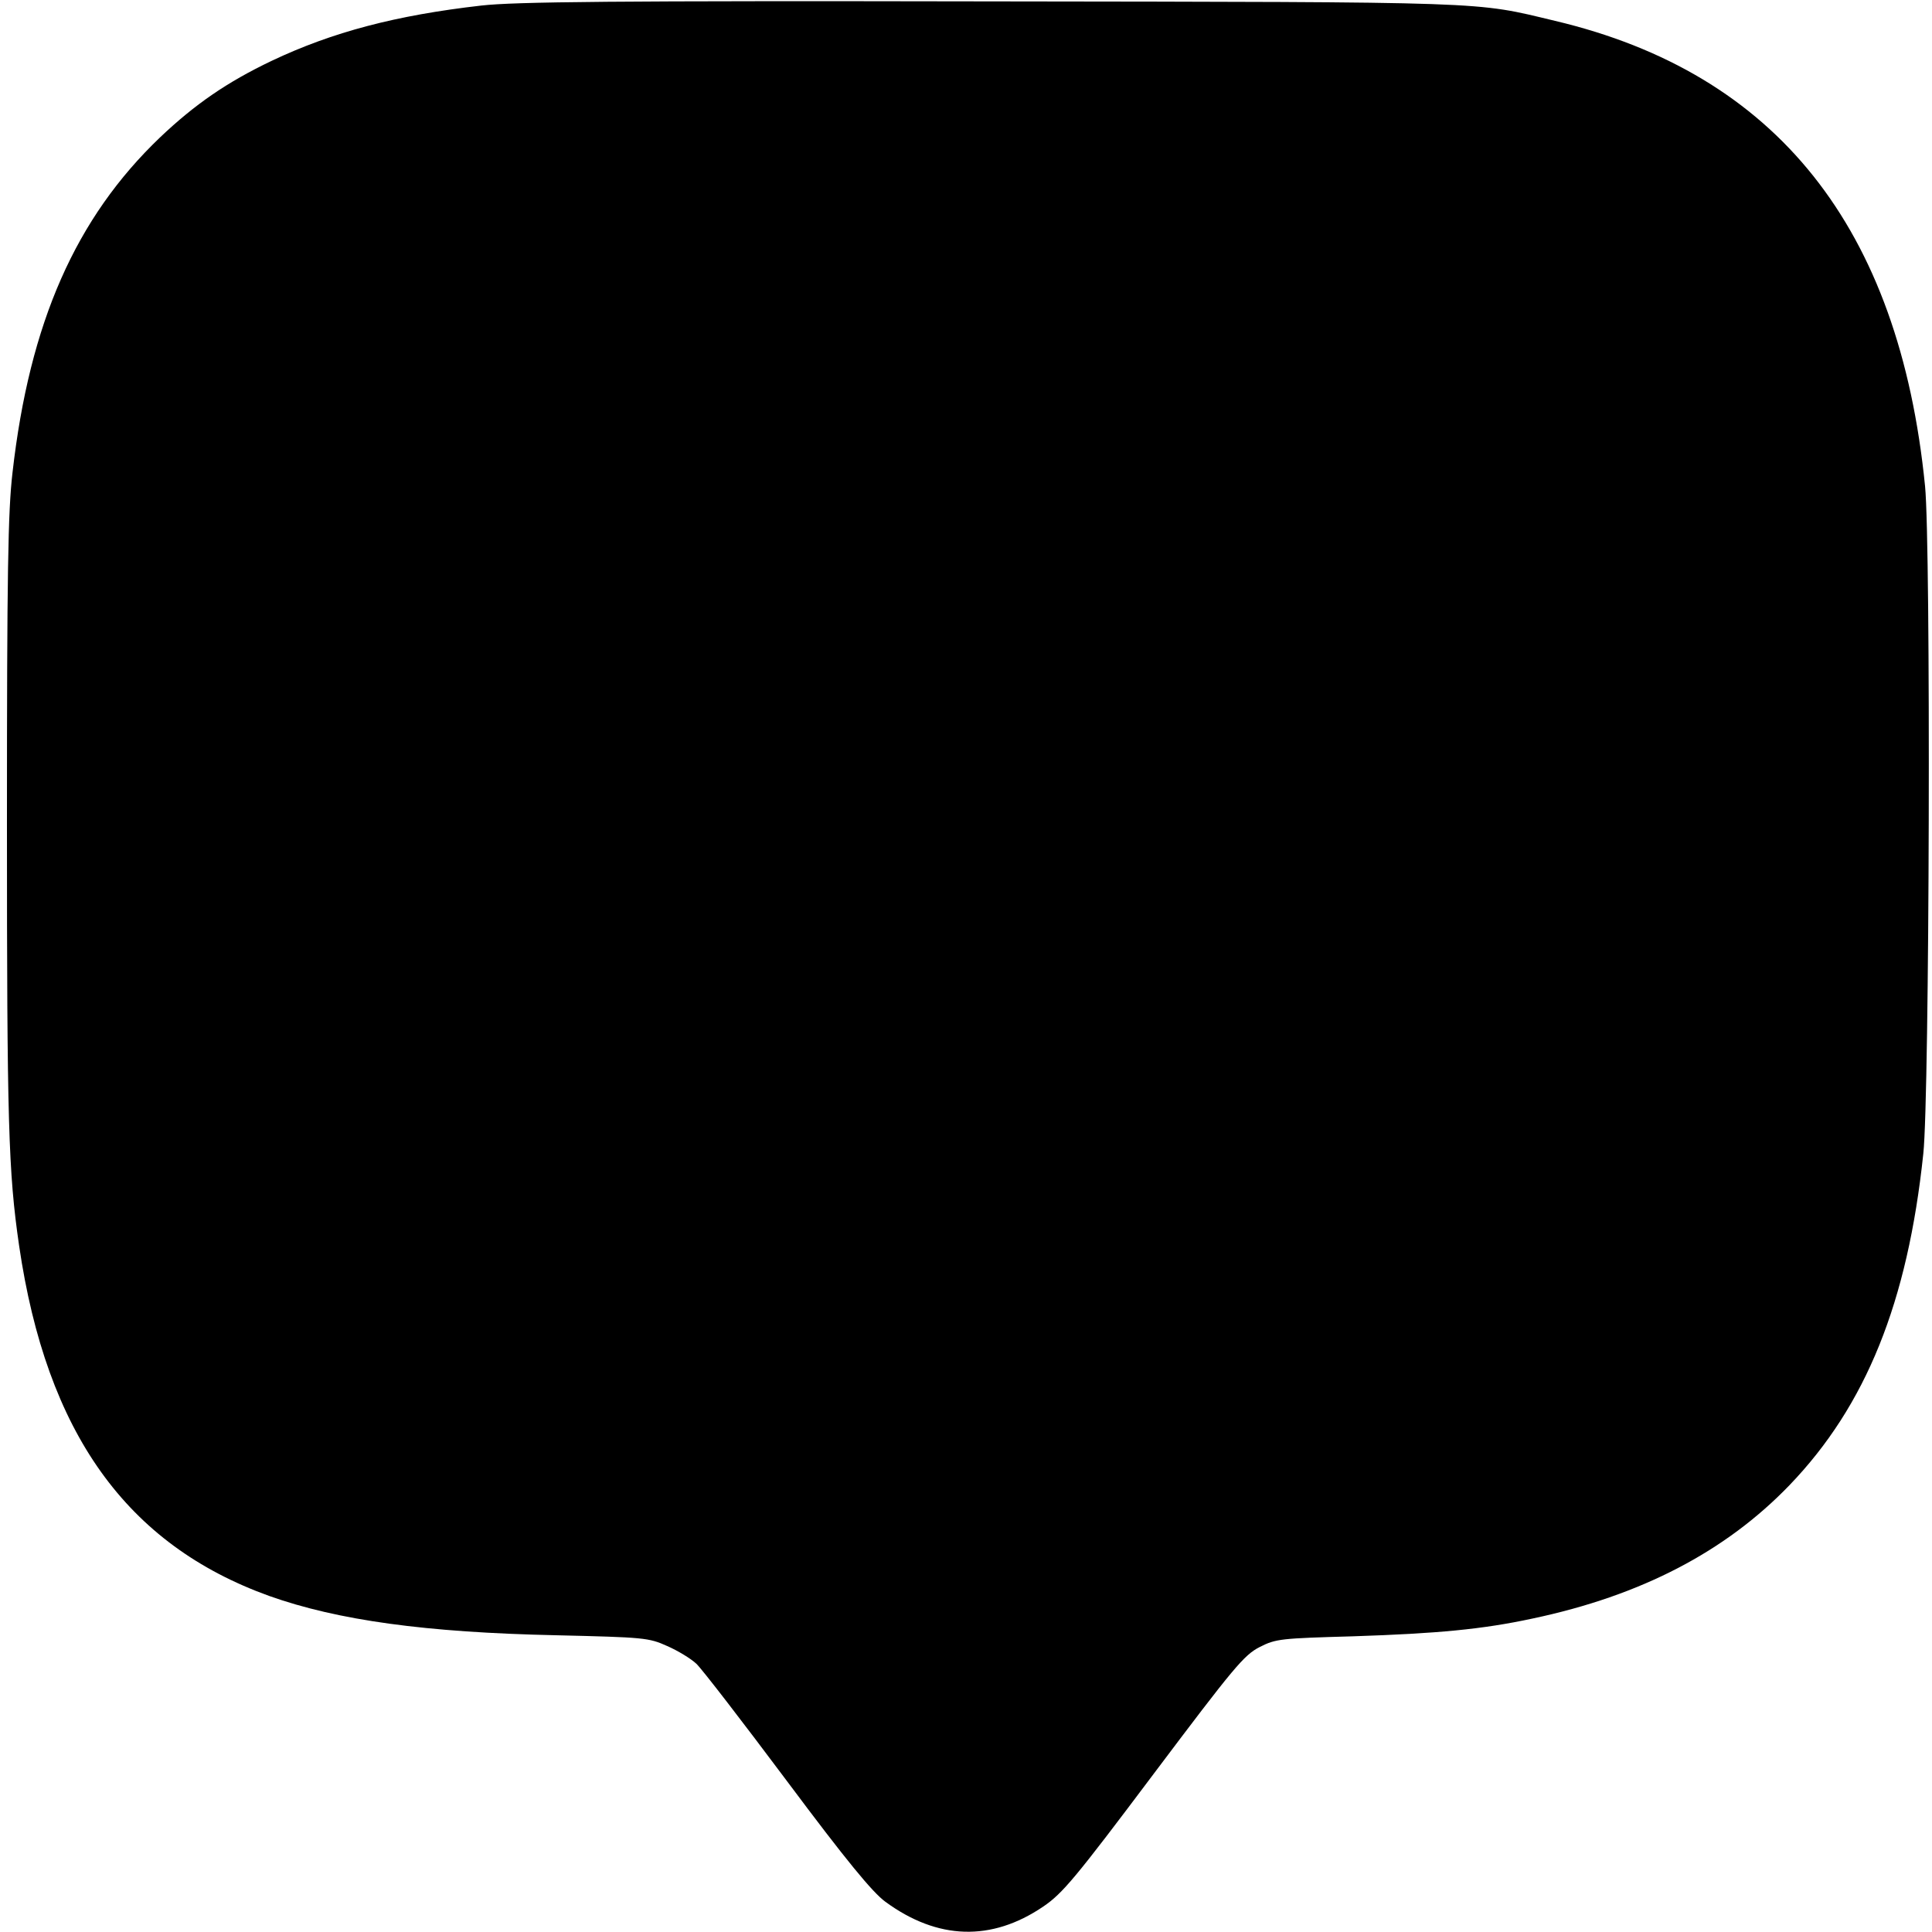
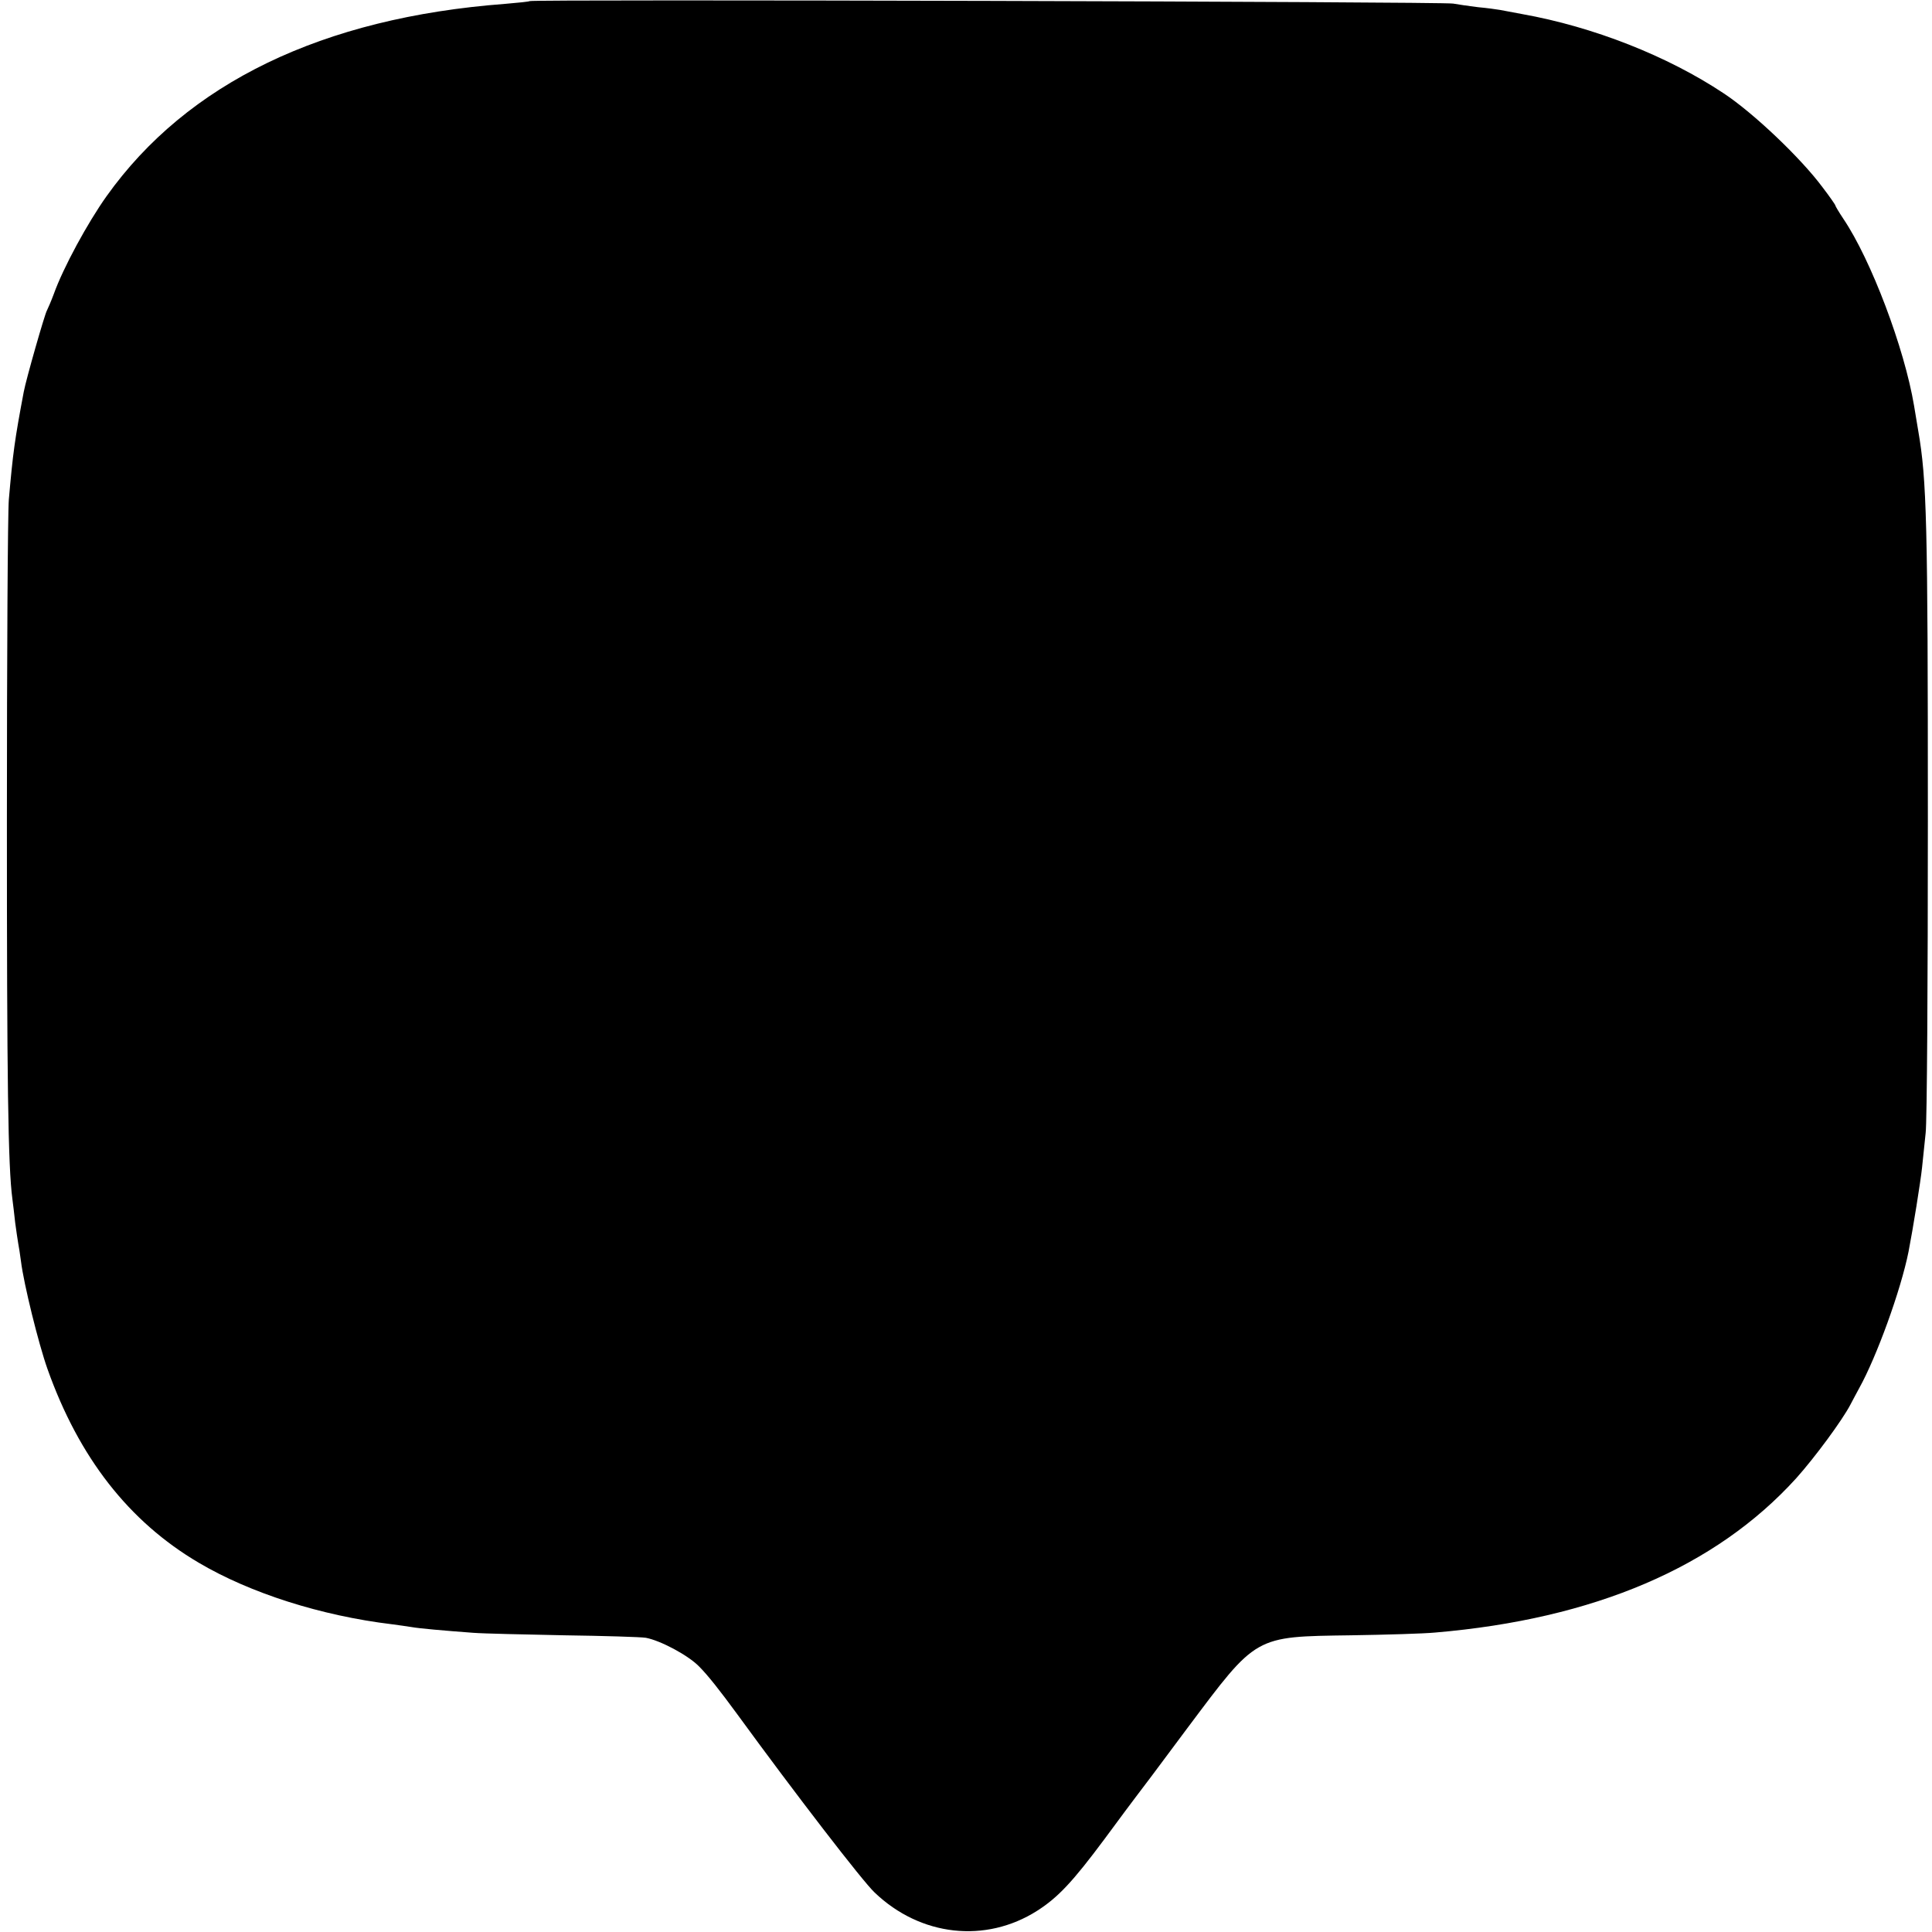
- <svg xmlns="http://www.w3.org/2000/svg" version="1.0" width="556pt" height="556pt" viewBox="0 0 556 556" preserveAspectRatio="xMidYMid meet">
-   <g transform="translate(0,556) scale(0.1,-0.1)" fill="#000000" stroke="none">
-     <path d="M1385 5544 c-245 -28 -428 -76 -603 -159 -128 -61 -221 -125 -321 -220 -243 -232 -376 -533 -425 -965 -13 -112 -16 -284 -16 -1010 0 -862 4 -1002 35 -1215 79 -539 309 -860 720 -1008 197 -70 450 -105 825 -113 253 -6 267 -7 320 -31 30 -13 68 -36 84 -51 16 -15 133 -167 261 -338 171 -229 246 -320 283 -347 150 -110 305 -115 454 -14 56 38 92 81 318 382 231 307 260 342 305 365 47 24 61 25 270 31 242 8 371 20 515 51 313 66 556 193 740 384 220 229 340 526 385 954 18 166 22 1751 5 1921 -74 744 -427 1188 -1065 1339 -234 56 -170 54 -1625 56 -1085 2 -1368 -1 -1465 -12z" />
+ <svg xmlns="http://www.w3.org/2000/svg" version="1.0" width="700pt" height="700pt" viewBox="0 0 700 700" preserveAspectRatio="xMidYMid meet">
+   <g transform="translate(0,700) scale(0.1,-0.1)" fill="#000000" stroke="none">
+     <path d="M1919 6996 c-2 -2 -42 -6 -89 -10 -662 -50 -1152 -287 -1444 -697 -69 -97 -157 -259 -191 -354 -10 -27 -22 -54 -25 -60 -7 -10 -76 -251 -84 -295 -33 -175 -39 -220 -54 -390 -4 -47 -7 -571 -7 -1165 0 -945 4 -1251 20 -1370 2 -16 7 -55 10 -85 4 -30 9 -63 11 -75 2 -11 7 -40 10 -65 10 -82 64 -300 96 -390 114 -321 295 -553 548 -702 186 -110 443 -192 700 -223 25 -3 56 -8 70 -10 27 -5 117 -13 225 -21 39 -3 187 -6 330 -9 143 -2 276 -6 295 -9 53 -10 153 -63 193 -104 32 -32 76 -88 139 -174 207 -284 454 -605 497 -645 166 -159 402 -185 589 -66 75 48 128 104 244 260 56 76 106 143 110 148 5 6 91 120 191 255 252 336 240 330 592 335 127 2 264 6 305 10 576 49 1016 237 1308 559 68 76 166 209 196 266 7 14 22 41 32 60 63 113 151 355 179 495 16 82 44 256 49 305 3 30 9 87 13 125 5 39 8 549 8 1135 0 1081 -4 1231 -35 1410 -5 30 -12 71 -15 90 -35 209 -156 529 -256 677 -16 24 -29 46 -29 48 0 3 -21 33 -47 67 -78 105 -249 268 -358 340 -203 135 -472 241 -730 287 -33 6 -69 13 -80 15 -11 2 -47 7 -80 10 -33 4 -73 10 -90 13 -32 7 -3339 16 -3346 9z" />
  </g>
</svg>
